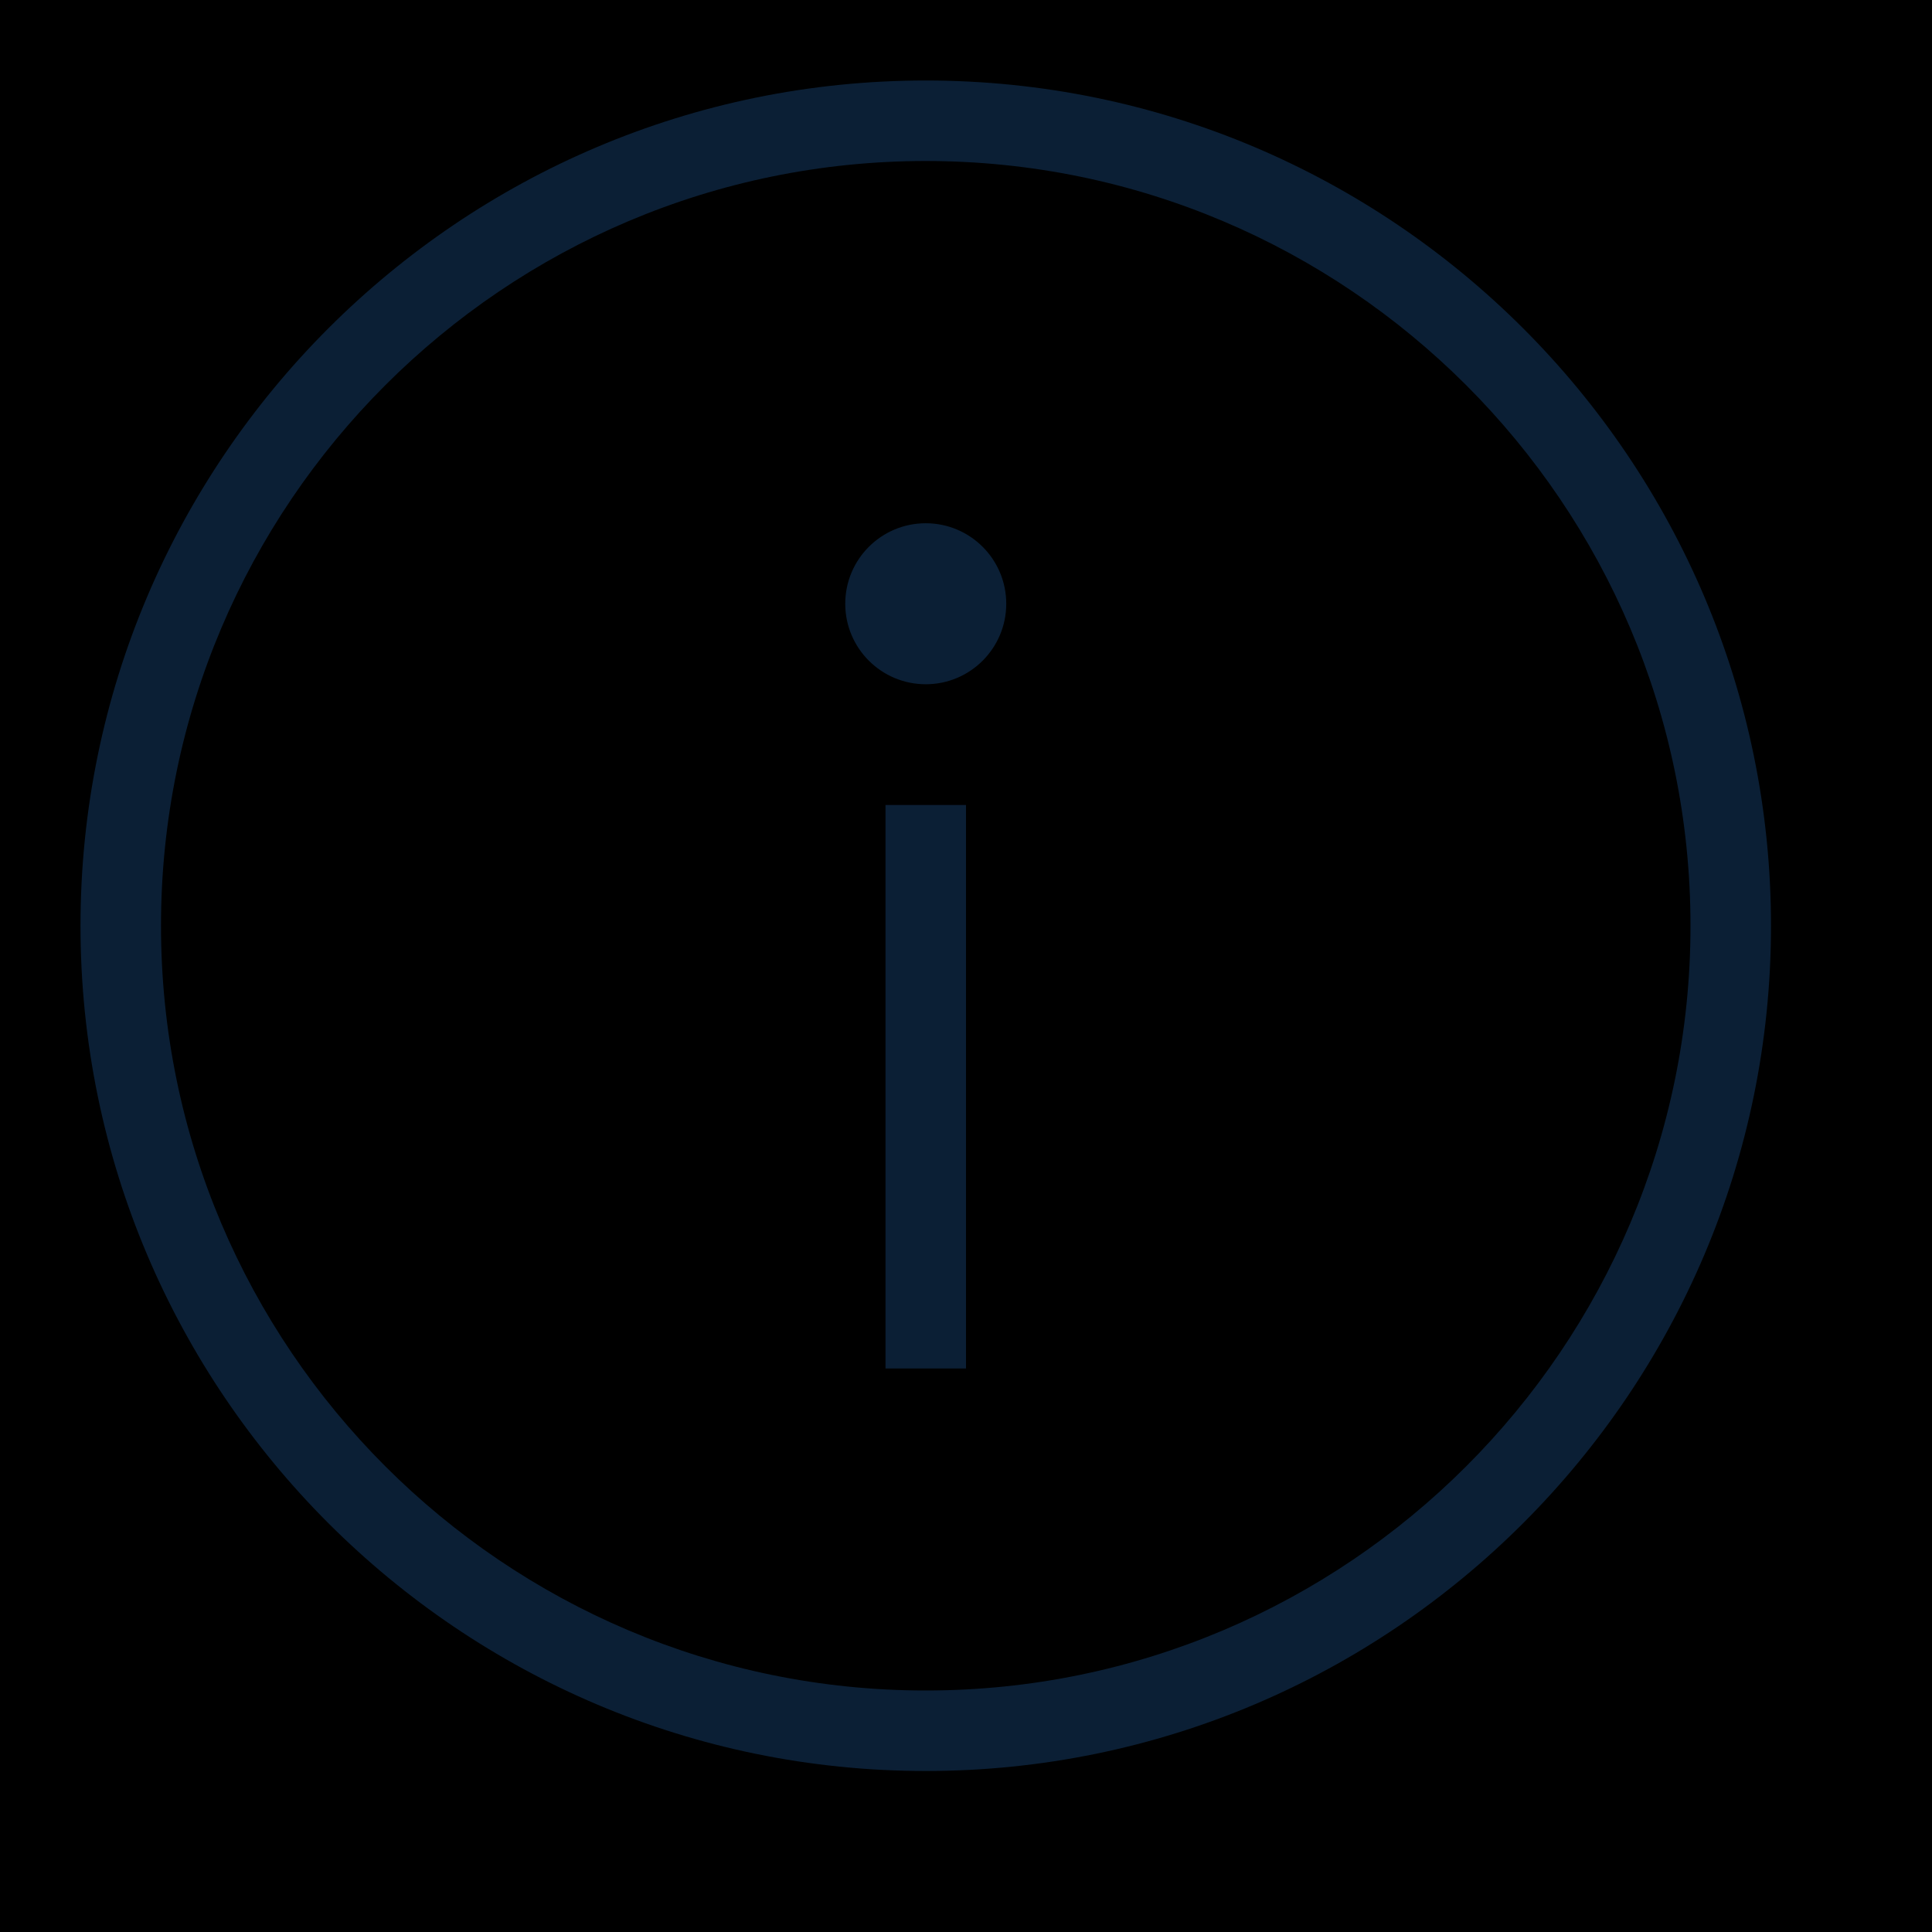
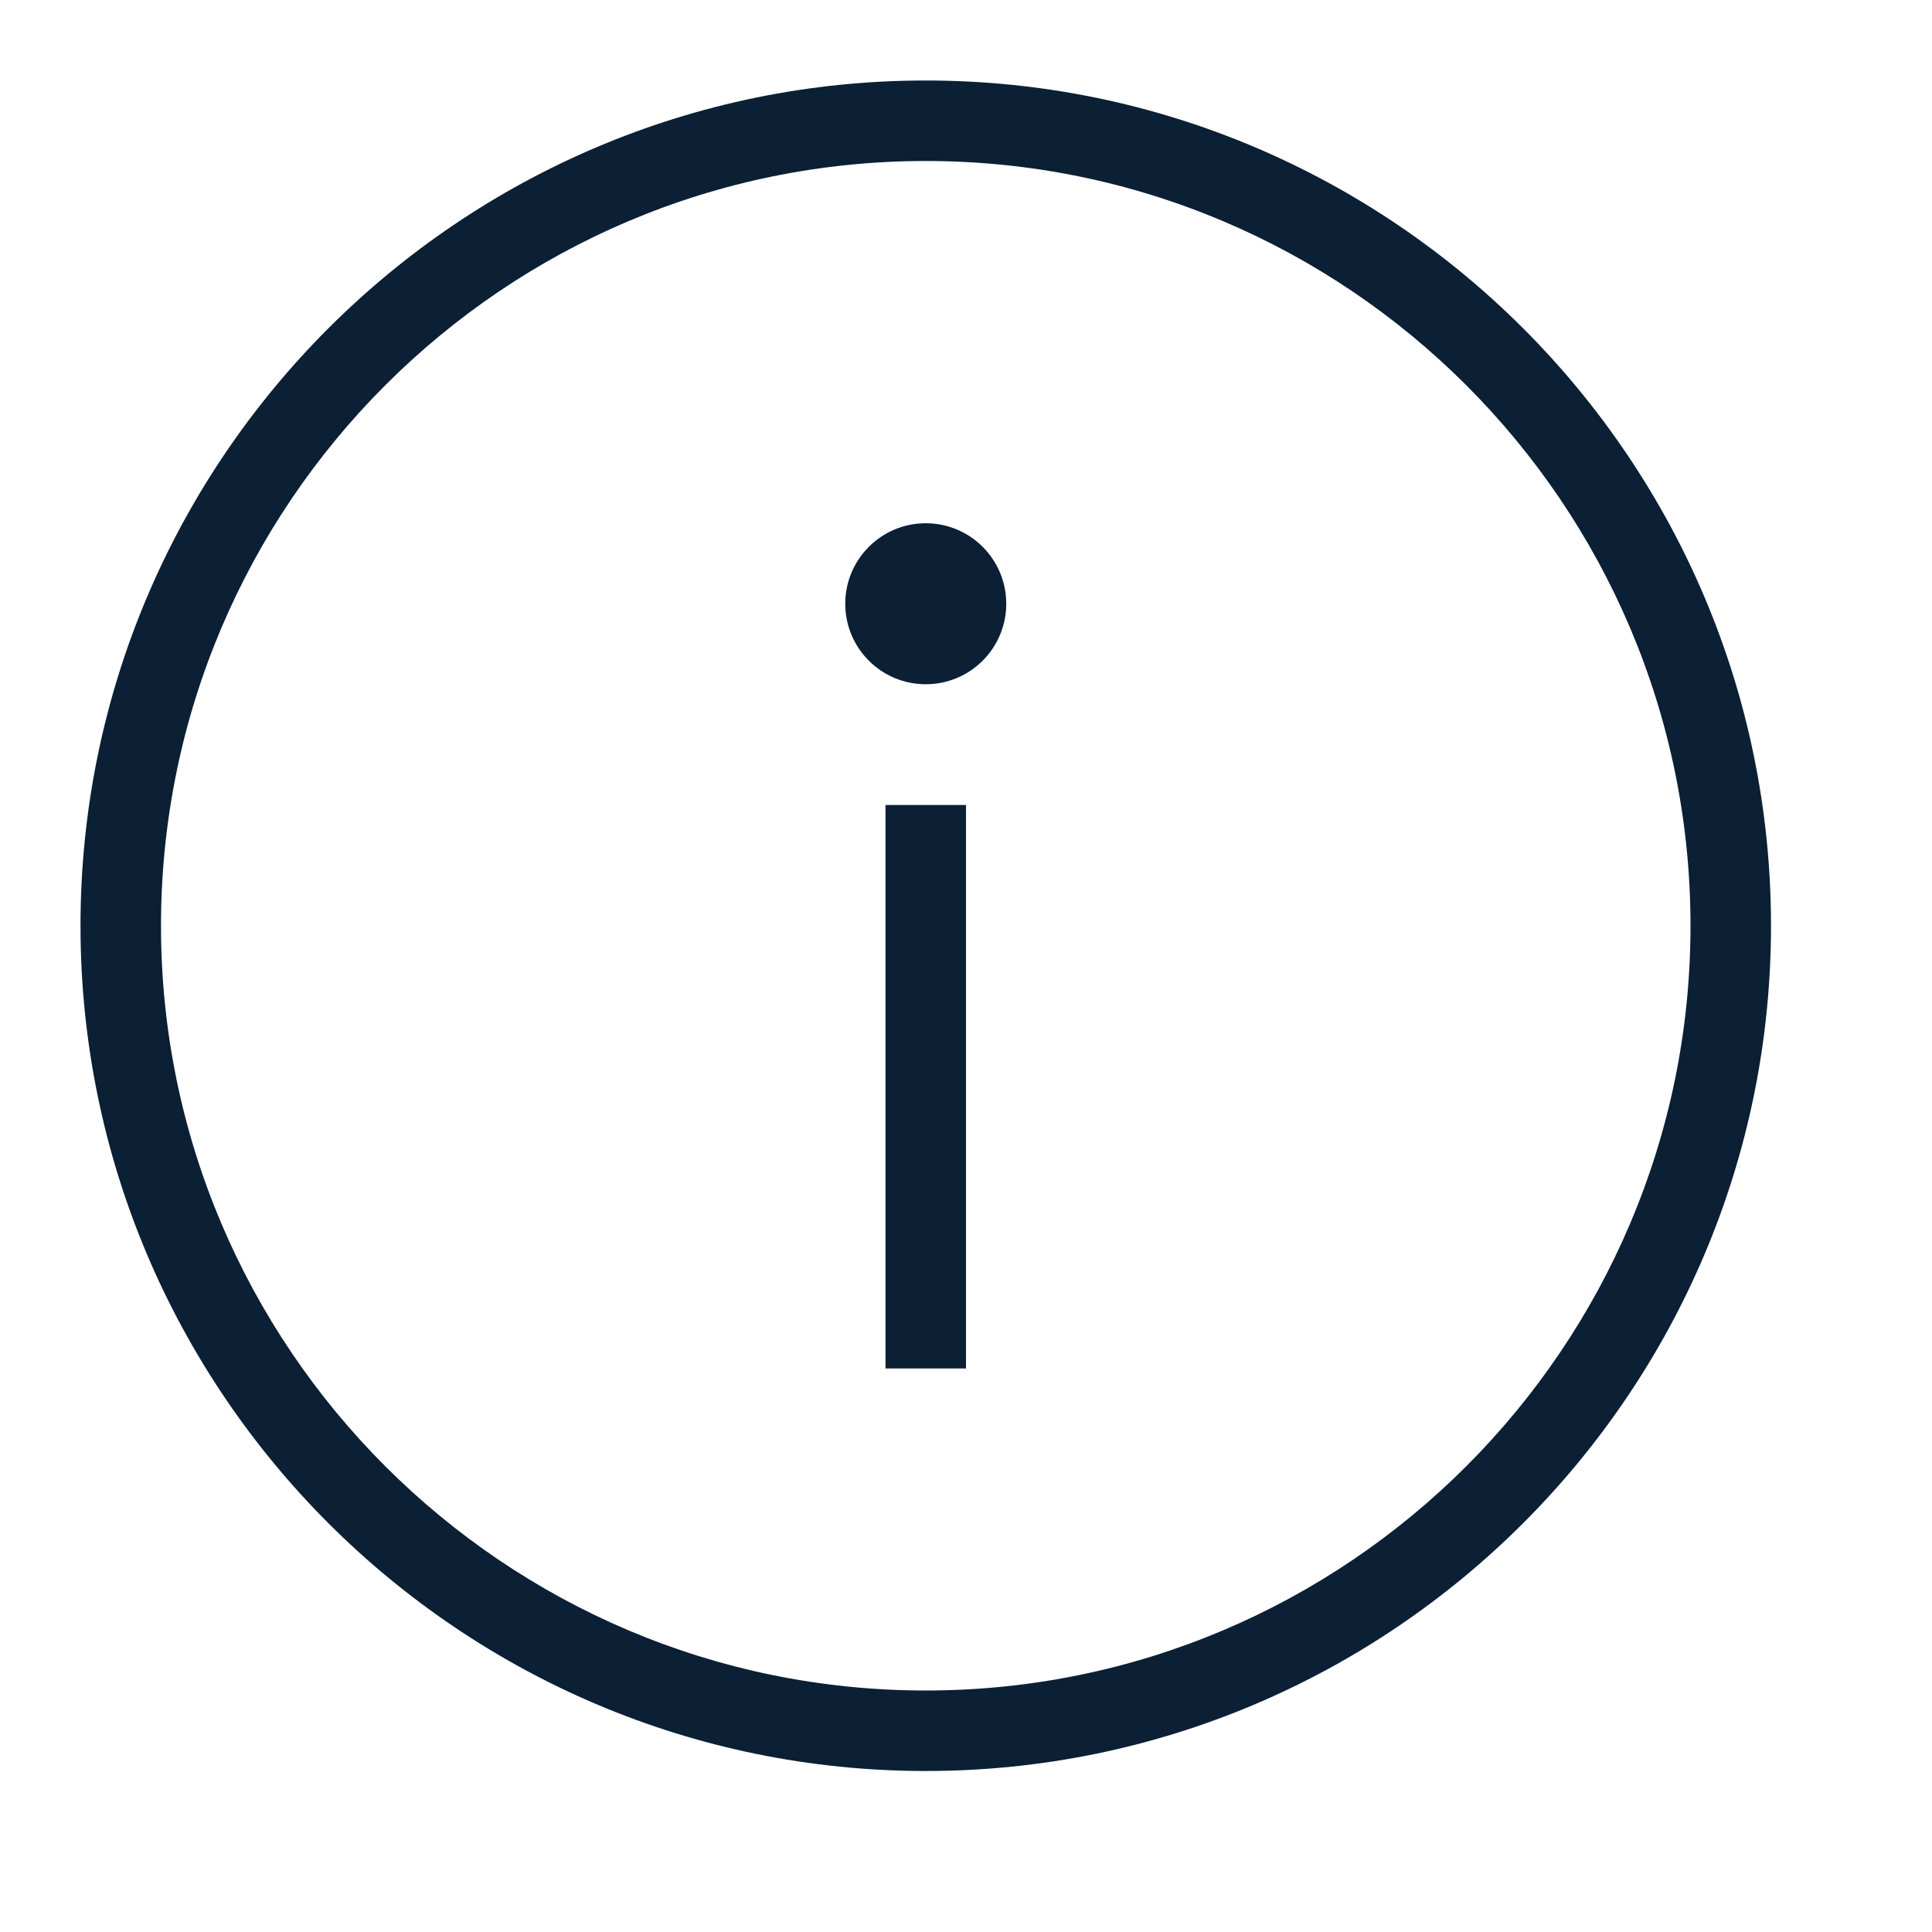
<svg xmlns="http://www.w3.org/2000/svg" width="24" height="24" viewBox="0 0 24 24">
-   <path d="M0 0h24v24H0z" />
  <path d="M11.5 1C5.71 1 1 5.71 1 11.5S5.71 22 11.5 22 22 17.29 22 11.5 17.29 1 11.5 1zm0 20C6.262 21 2 16.738 2 11.5S6.262 2 11.5 2c5.239 0 9.5 4.262 9.5 9.5S16.739 21 11.5 21zM11 10h1v7h-1v-7zm.5-1.5a1 1 0 1 1 0-2 1 1 0 0 1 0 2z" fill="#0B1F35" />
</svg>
